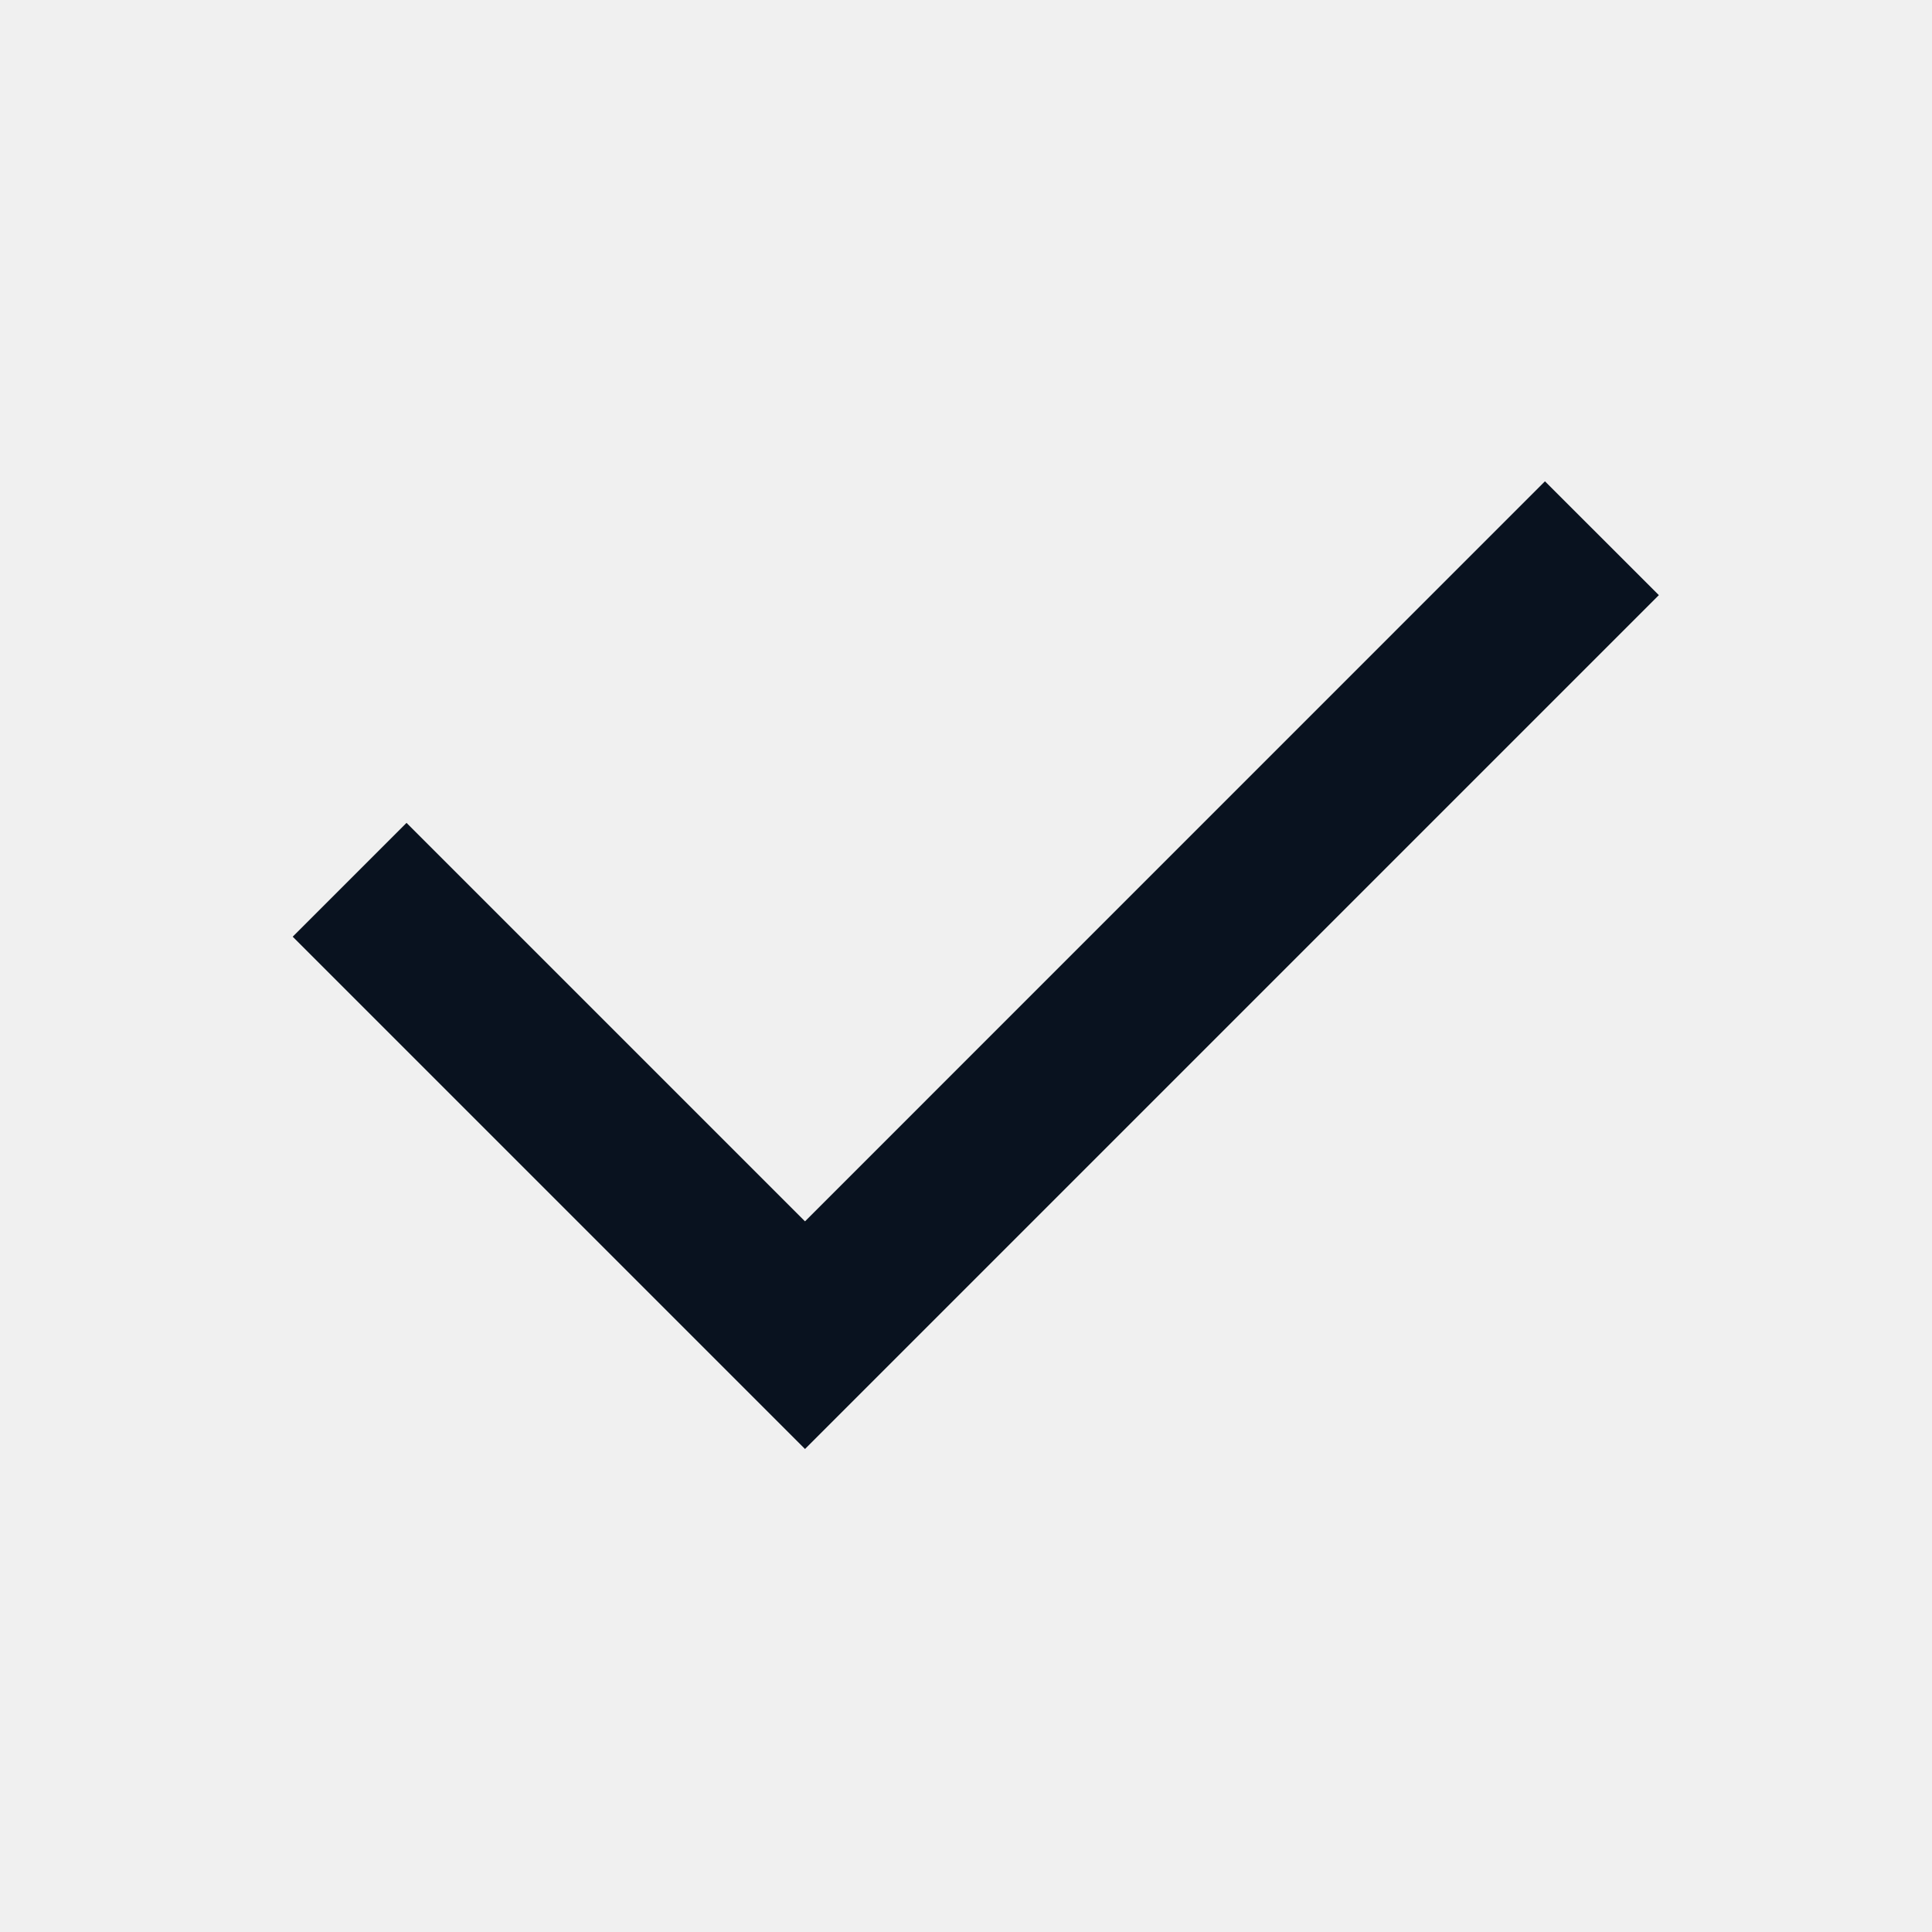
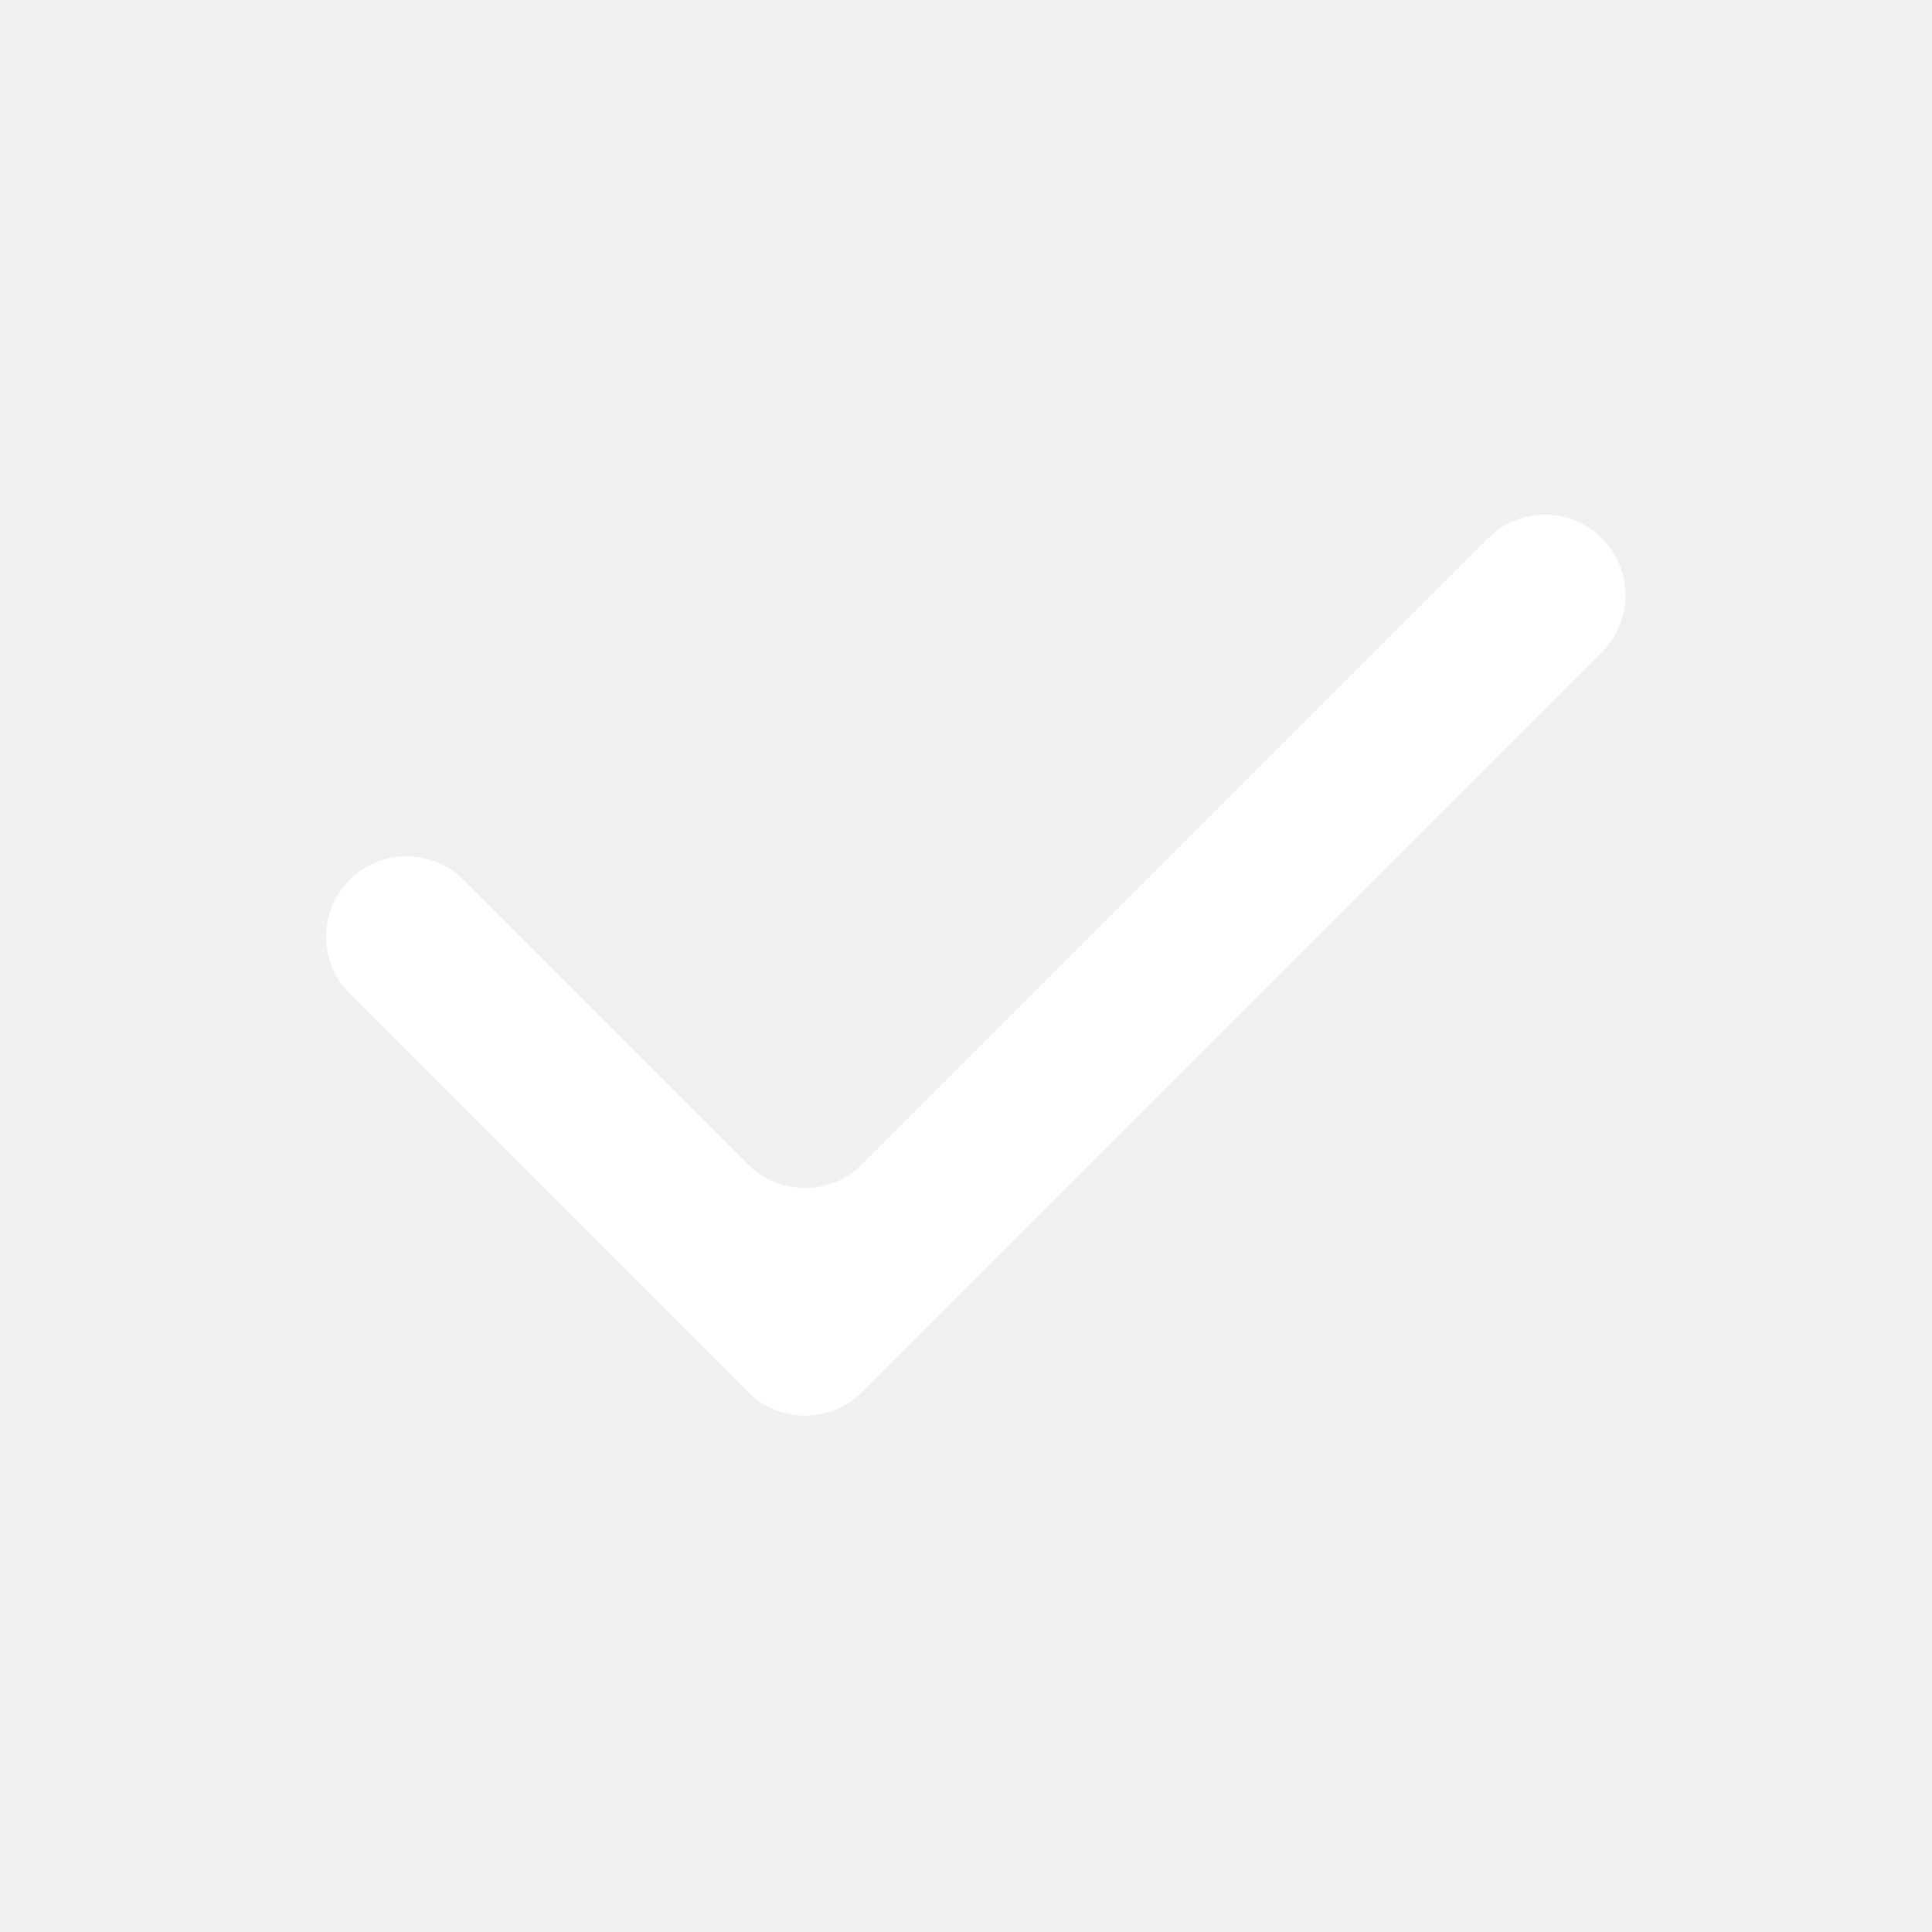
<svg xmlns="http://www.w3.org/2000/svg" width="24" height="24" viewBox="0 0 24 24" fill="none">
-   <g clip-path="url(#clip0_121_1264)">
-     <path d="M10 15.172L19.192 5.979L20.607 7.393L10 18L3.636 11.636L5.05 10.222L10 15.172Z" fill="#09121F" />
+   <g clip-path="url(#clip0_164_401)">
+     <path d="M9.293 14.465C9.683 14.855 10.317 14.855 10.707 14.465L18.485 6.686C18.876 6.295 19.509 6.295 19.899 6.686C20.29 7.076 20.29 7.71 19.9 8.1L10.707 17.293C10.317 17.683 9.683 17.683 9.293 17.293L4.343 12.343C3.953 11.953 3.953 11.319 4.343 10.929C4.733 10.539 5.367 10.539 5.757 10.929L9.293 14.465Z" fill="white" />
  </g>
  <defs>
-     <clipPath id="clip0_121_1264">
+     <clipPath id="clip0_164_401">
      <rect width="24" height="24" fill="white" />
    </clipPath>
  </defs>
</svg>
